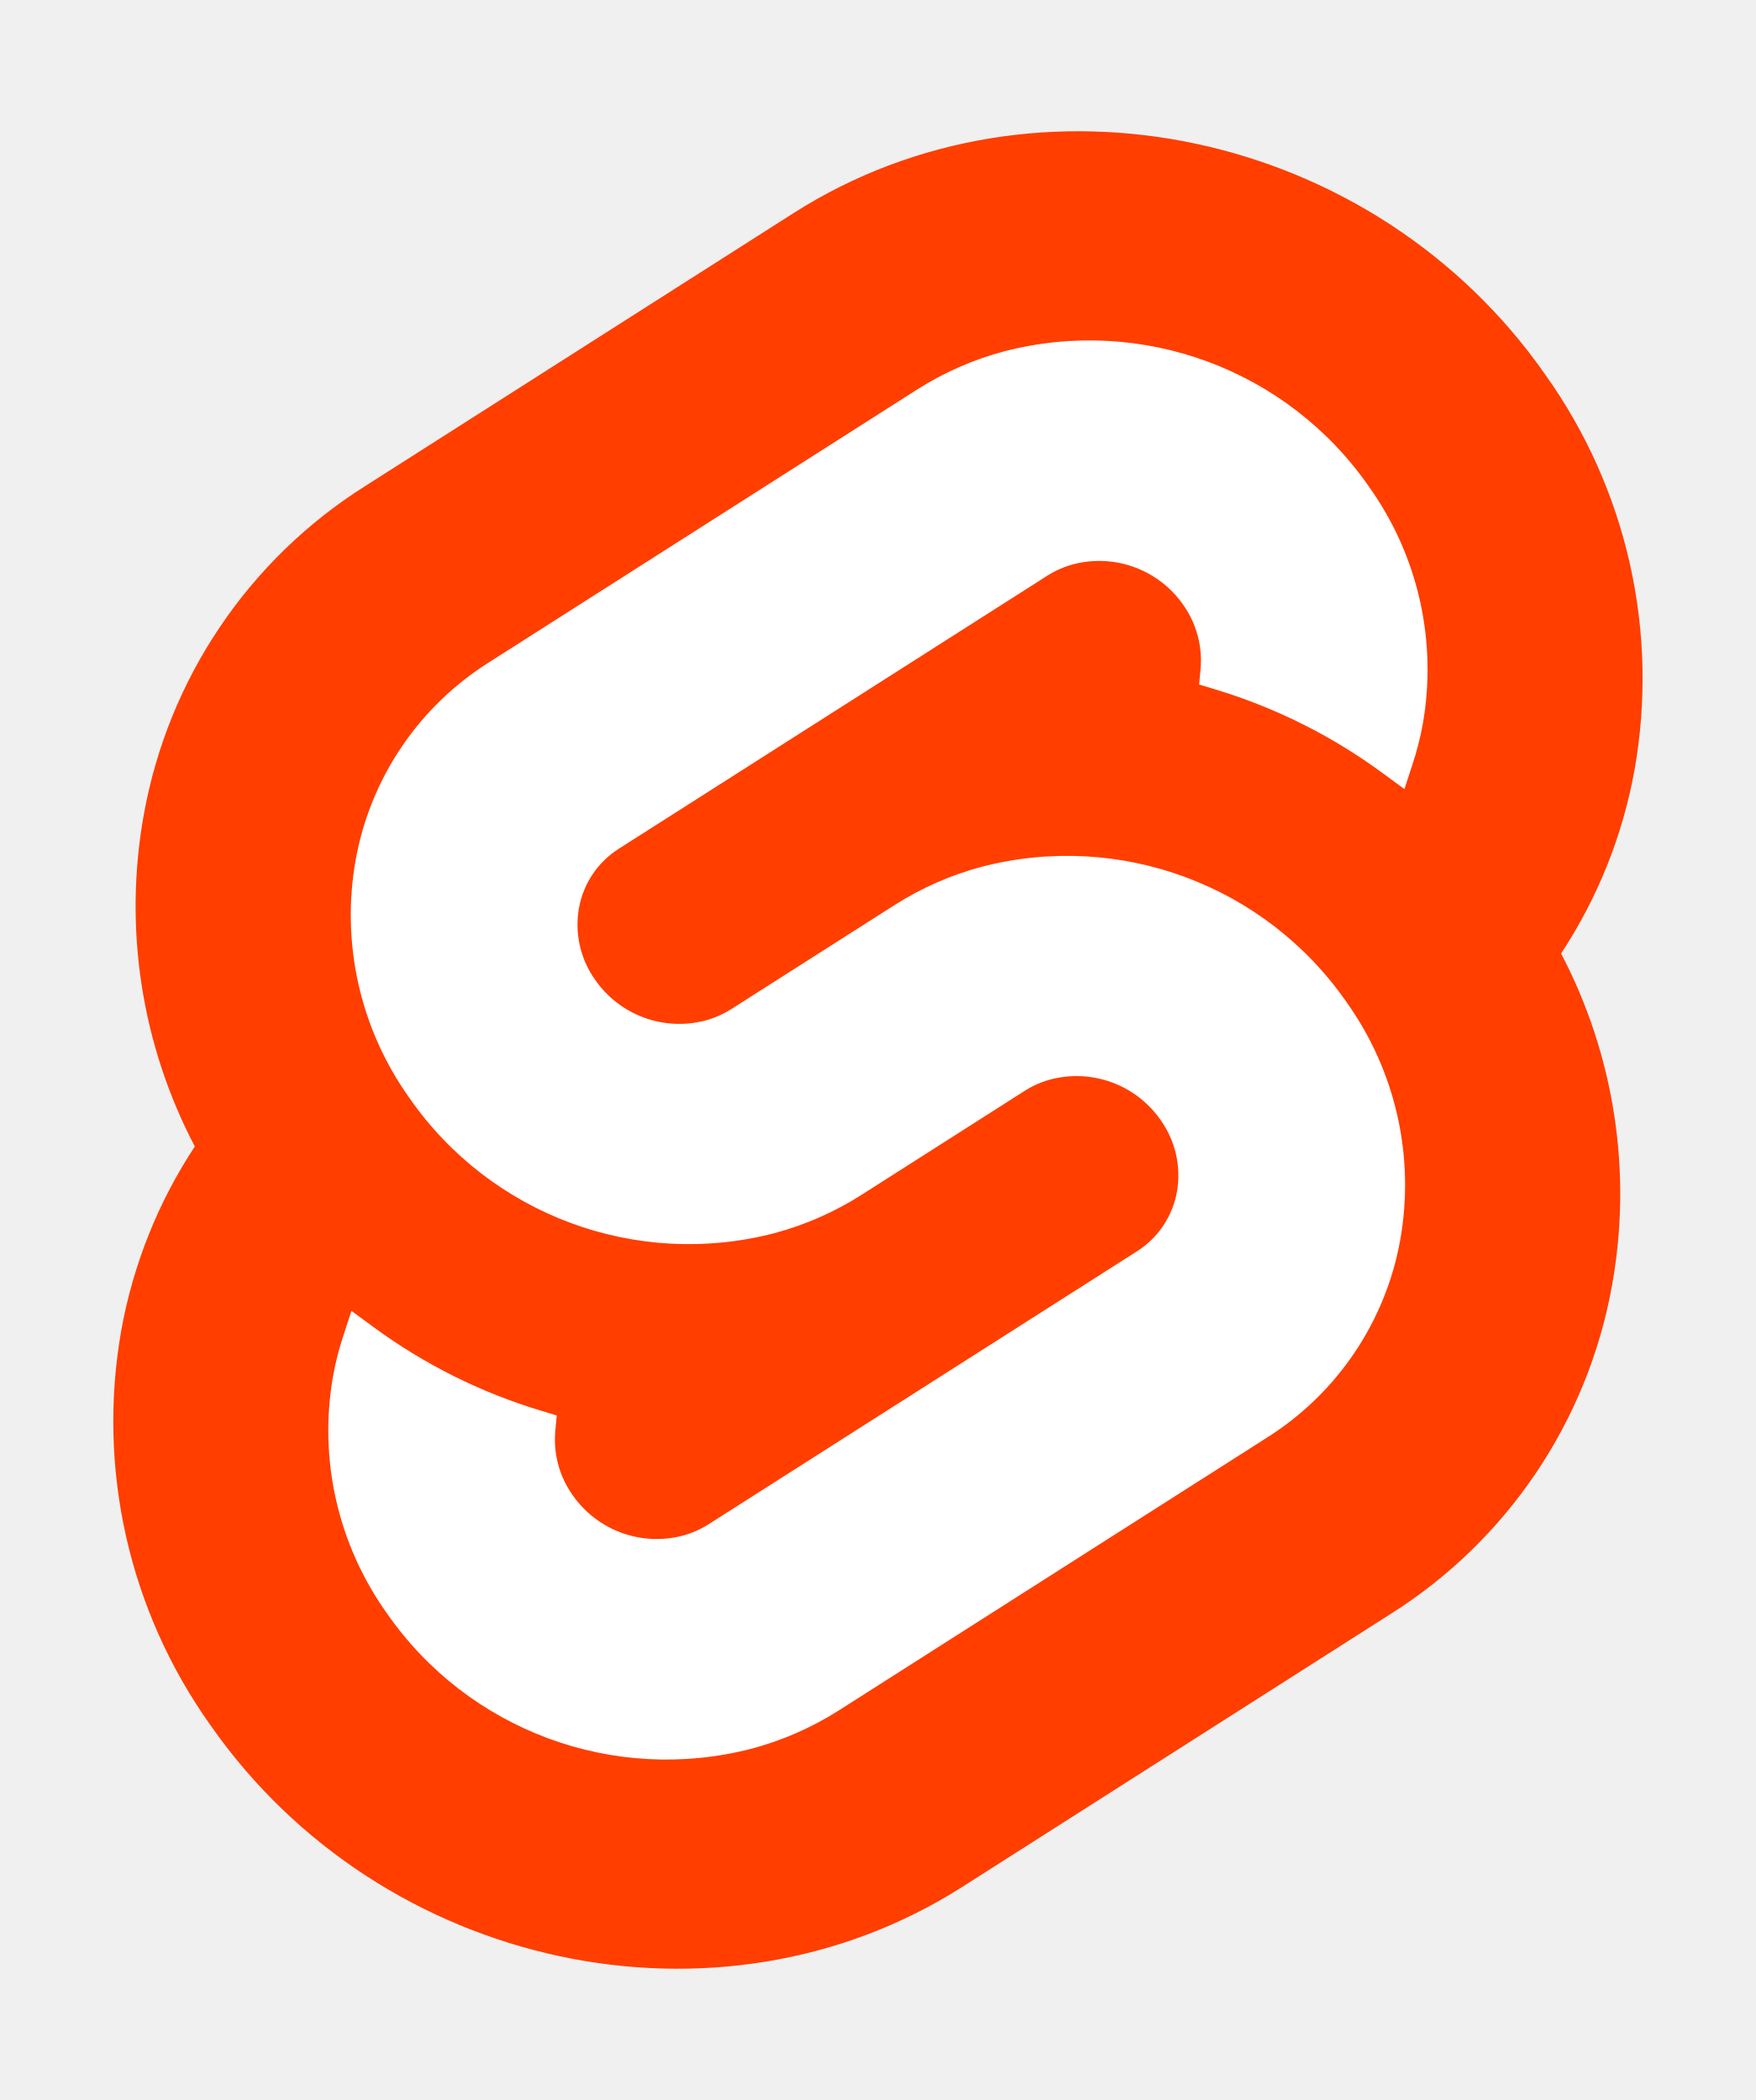
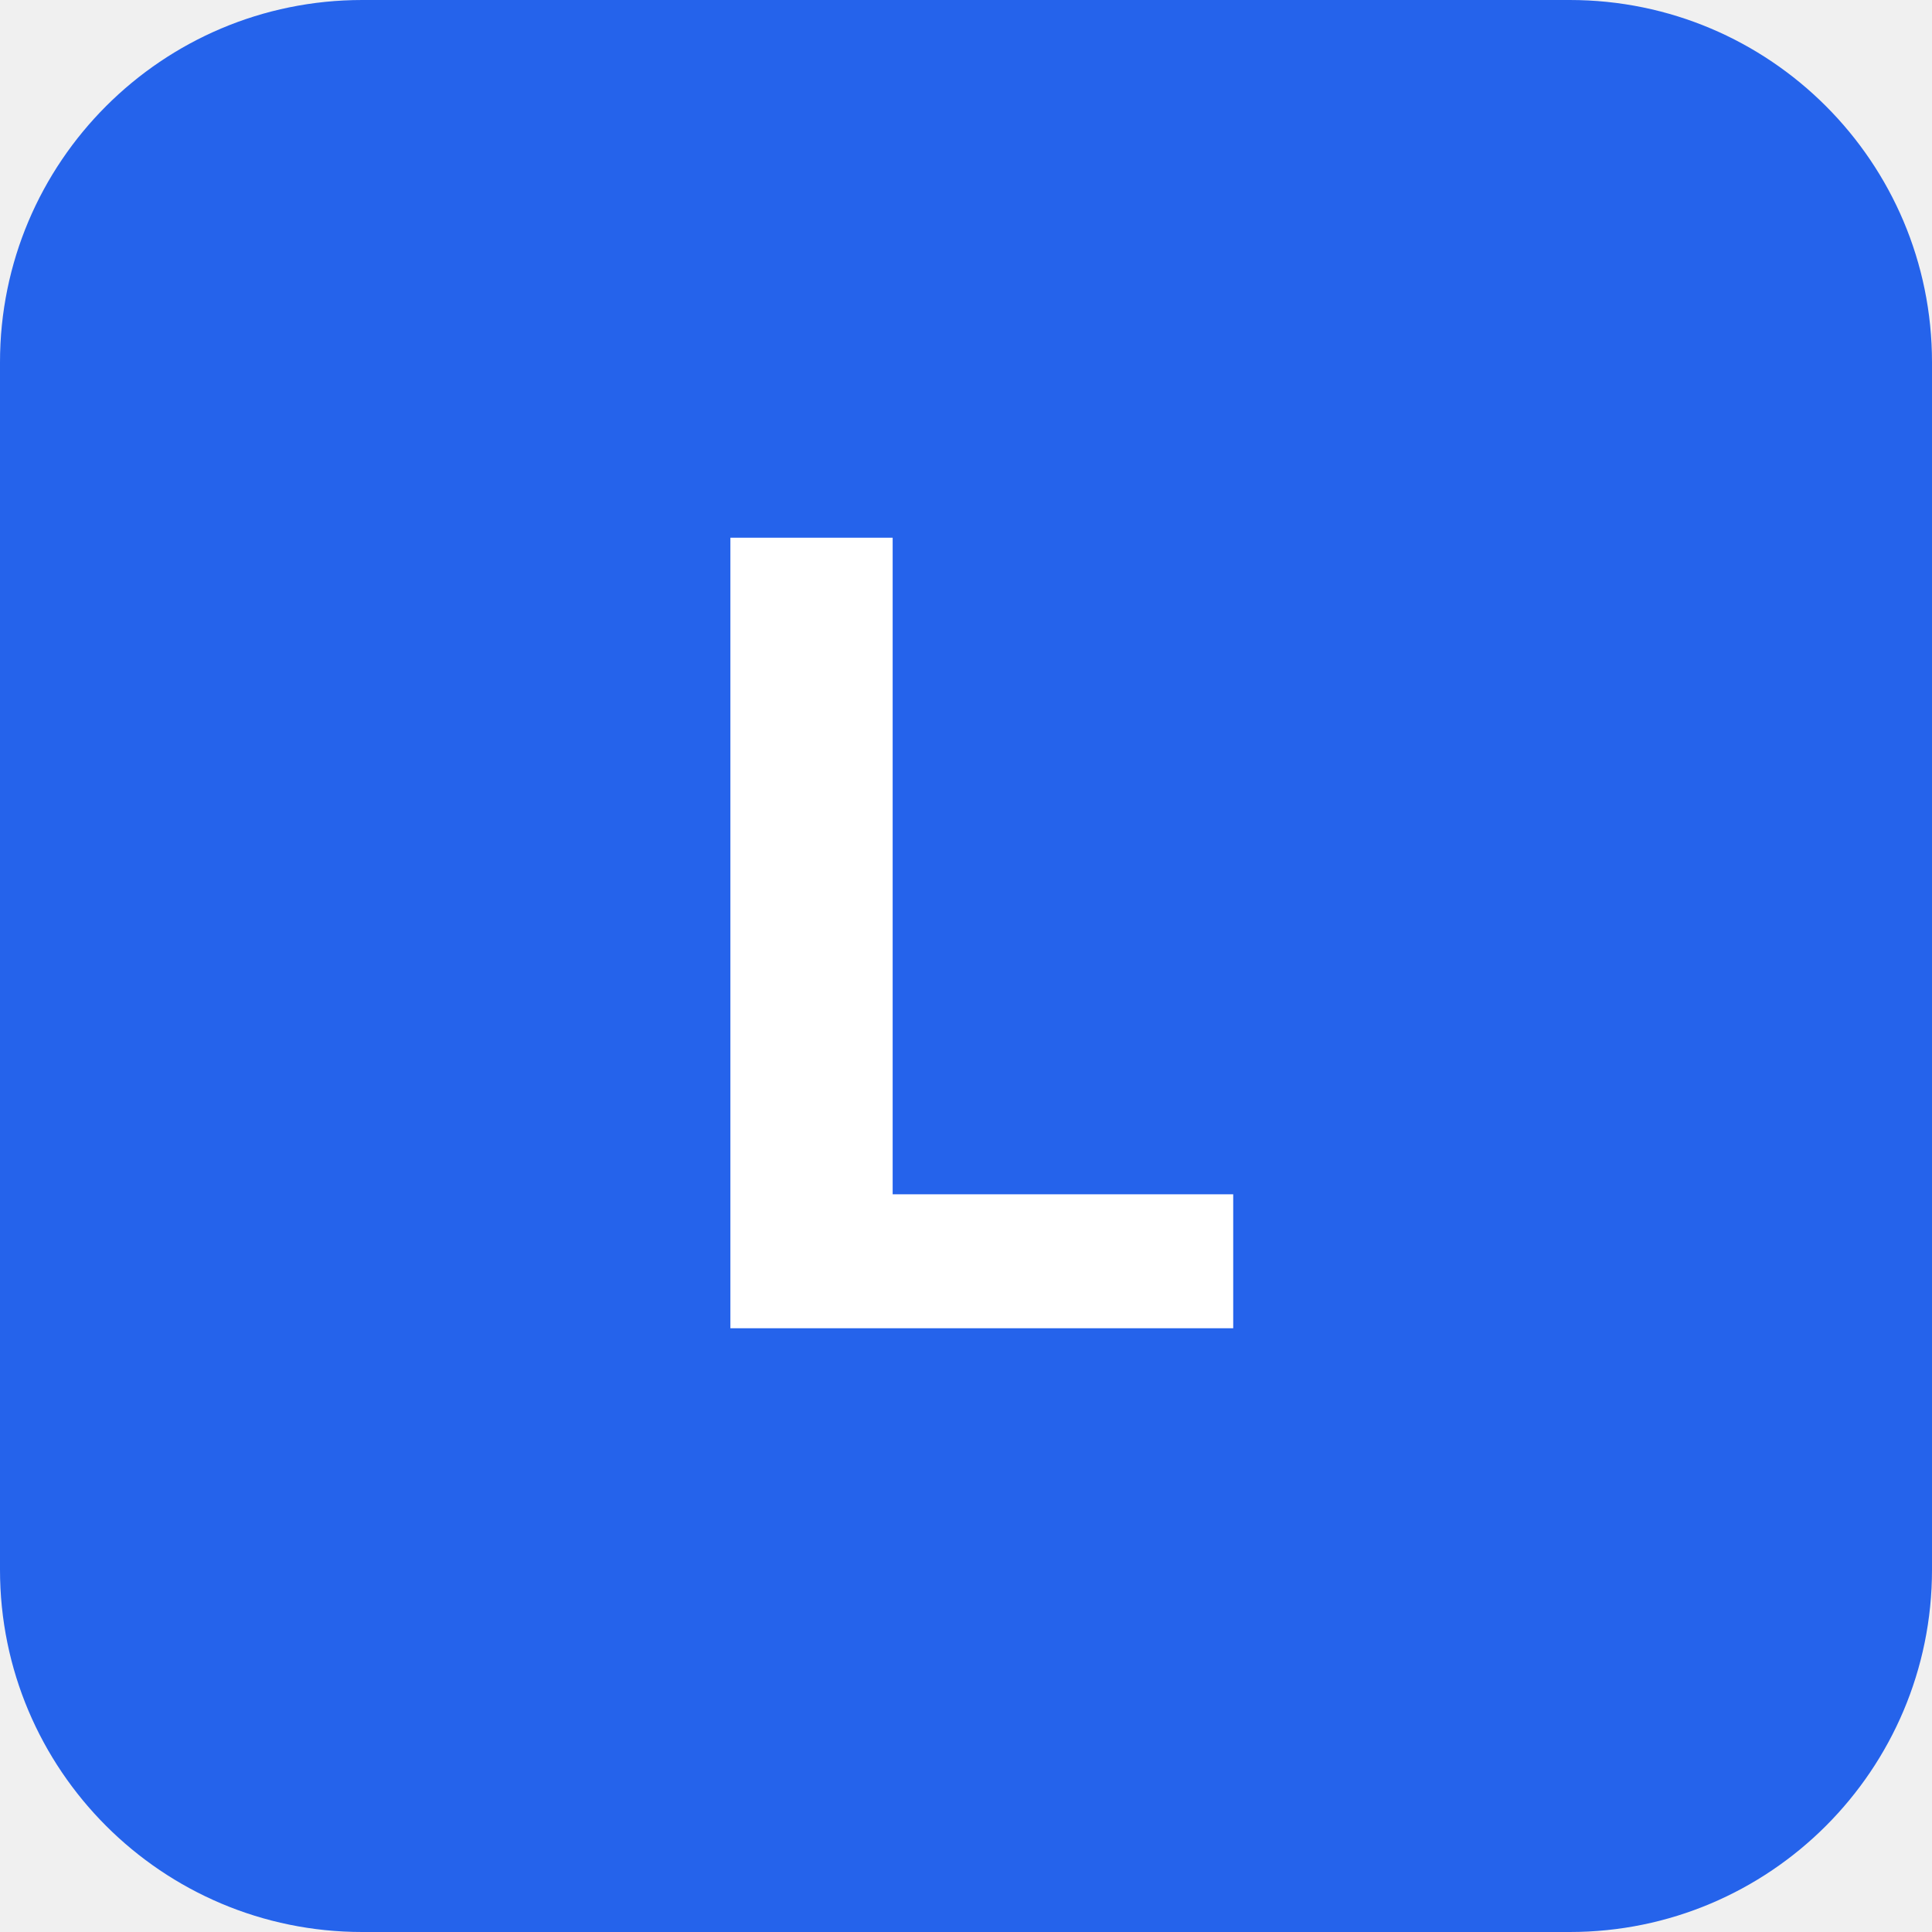
- <svg xmlns="http://www.w3.org/2000/svg" width="107" height="128" viewBox="0 0 107 128">
-   <path d="M94.157 22.819c-10.4-14.885-30.94-19.297-45.792-9.835L22.282 29.608A29.92 29.92 0 0 0 8.764 49.65a31.5 31.5 0 0 0 3.108 20.231 30 30 0 0 0-4.477 11.183 31.9 31.9 0 0 0 5.448 24.116c10.402 14.887 30.942 19.297 45.791 9.835l26.083-16.624A29.92 29.92 0 0 0 98.235 78.35a31.53 31.53 0 0 0-3.105-20.232 30 30 0 0 0 4.474-11.182 31.88 31.88 0 0 0-5.447-24.116" style="fill:#ff3e00" />
-   <path d="M45.817 106.582a20.72 20.72 0 0 1-22.237-8.243 19.17 19.17 0 0 1-3.277-14.503 18 18 0 0 1 .624-2.435l.49-1.498 1.337.981a33.6 33.6 0 0 0 10.203 5.098l.97.294-.09.968a5.85 5.85 0 0 0 1.052 3.878 6.24 6.24 0 0 0 6.695 2.485 5.8 5.8 0 0 0 1.603-.704L69.27 76.28a5.43 5.43 0 0 0 2.45-3.631 5.8 5.8 0 0 0-.987-4.371 6.24 6.24 0 0 0-6.698-2.487 5.7 5.7 0 0 0-1.6.704l-9.953 6.345a19 19 0 0 1-5.296 2.326 20.72 20.72 0 0 1-22.237-8.243 19.17 19.17 0 0 1-3.277-14.502 17.99 17.99 0 0 1 8.13-12.052l26.081-16.623a19 19 0 0 1 5.3-2.329 20.72 20.72 0 0 1 22.237 8.243 19.17 19.17 0 0 1 3.277 14.503 18 18 0 0 1-.624 2.435l-.49 1.498-1.337-.98a33.6 33.6 0 0 0-10.203-5.1l-.97-.294.09-.968a5.86 5.86 0 0 0-1.052-3.878 6.24 6.24 0 0 0-6.696-2.485 5.8 5.8 0 0 0-1.602.704L37.73 51.72a5.42 5.42 0 0 0-2.449 3.63 5.79 5.79 0 0 0 .986 4.372 6.24 6.24 0 0 0 6.698 2.486 5.8 5.8 0 0 0 1.602-.704l9.952-6.342a19 19 0 0 1 5.295-2.328 20.72 20.72 0 0 1 22.237 8.242 19.17 19.17 0 0 1 3.277 14.503 18 18 0 0 1-8.13 12.053l-26.081 16.622a19 19 0 0 1-5.3 2.328" style="fill:#fff" />
+ <svg xmlns="http://www.w3.org/2000/svg" width="32" height="32" viewBox="0 0 32 32">
+   <rect width="32" height="32" rx="6" fill="#2563eb" />
+   <text x="16" y="22" font-family="Inter, sans-serif" font-weight="700" font-size="18" fill="white" text-anchor="middle">L</text>
</svg>
